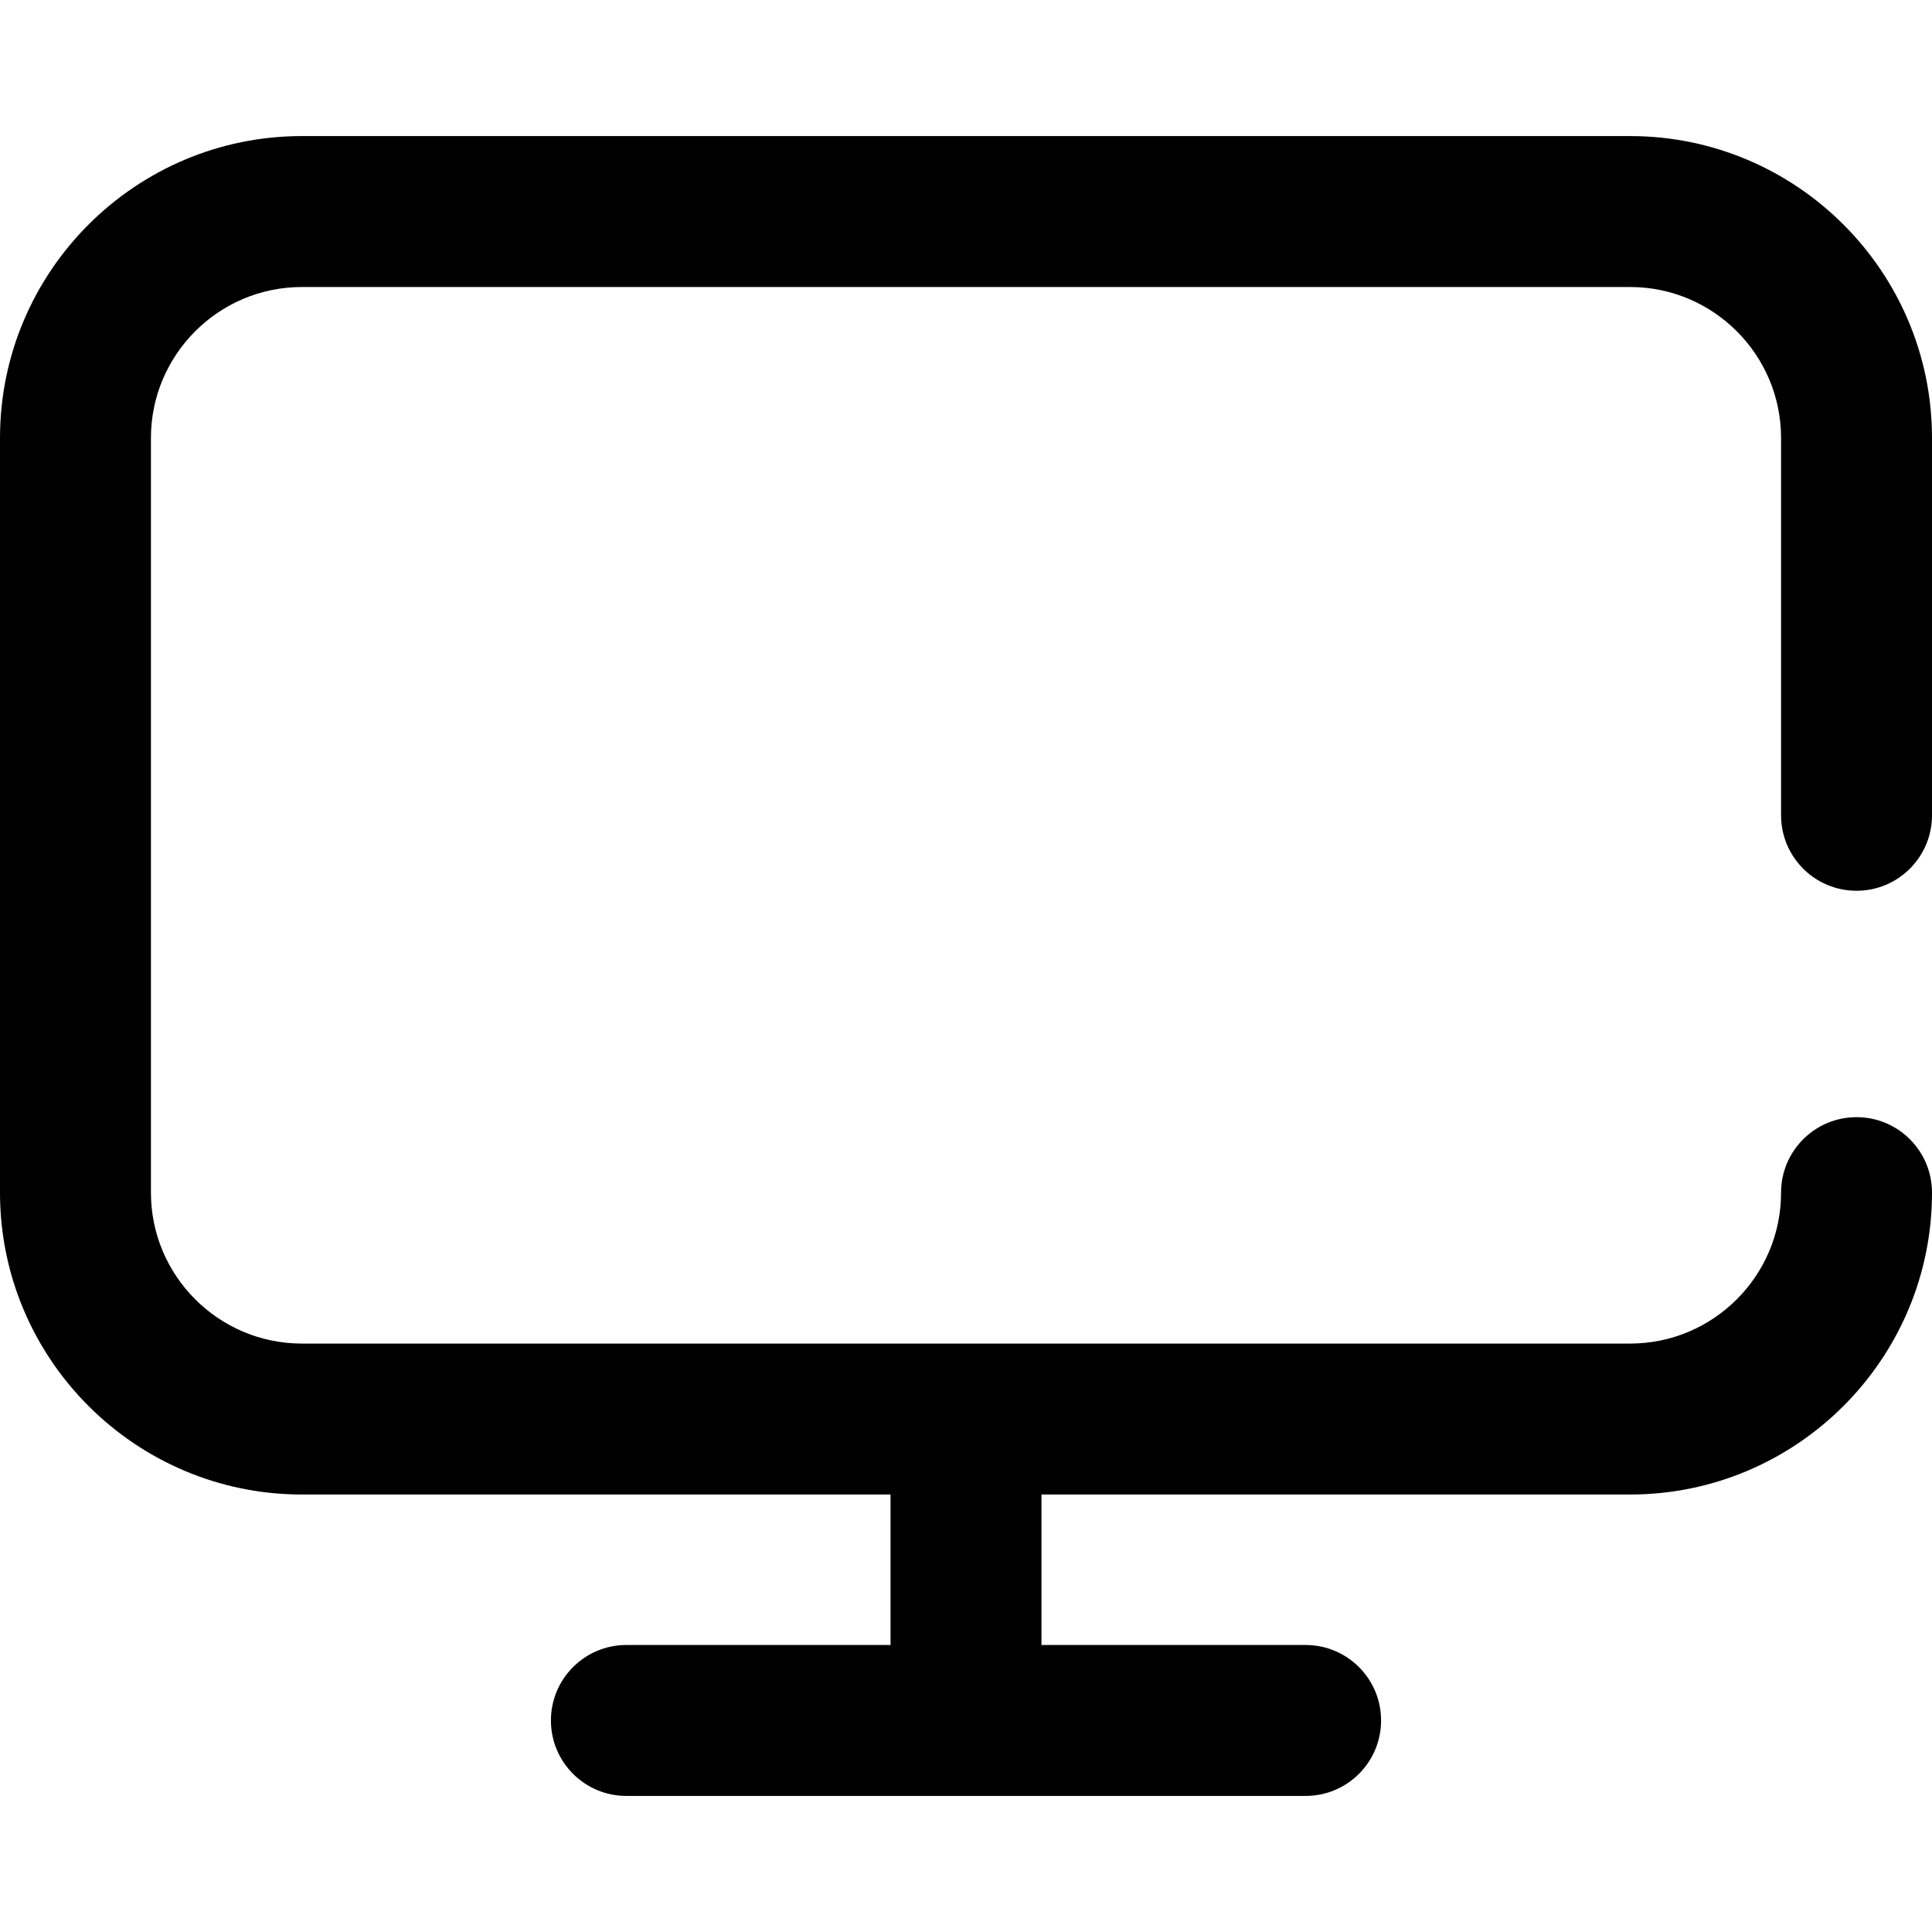
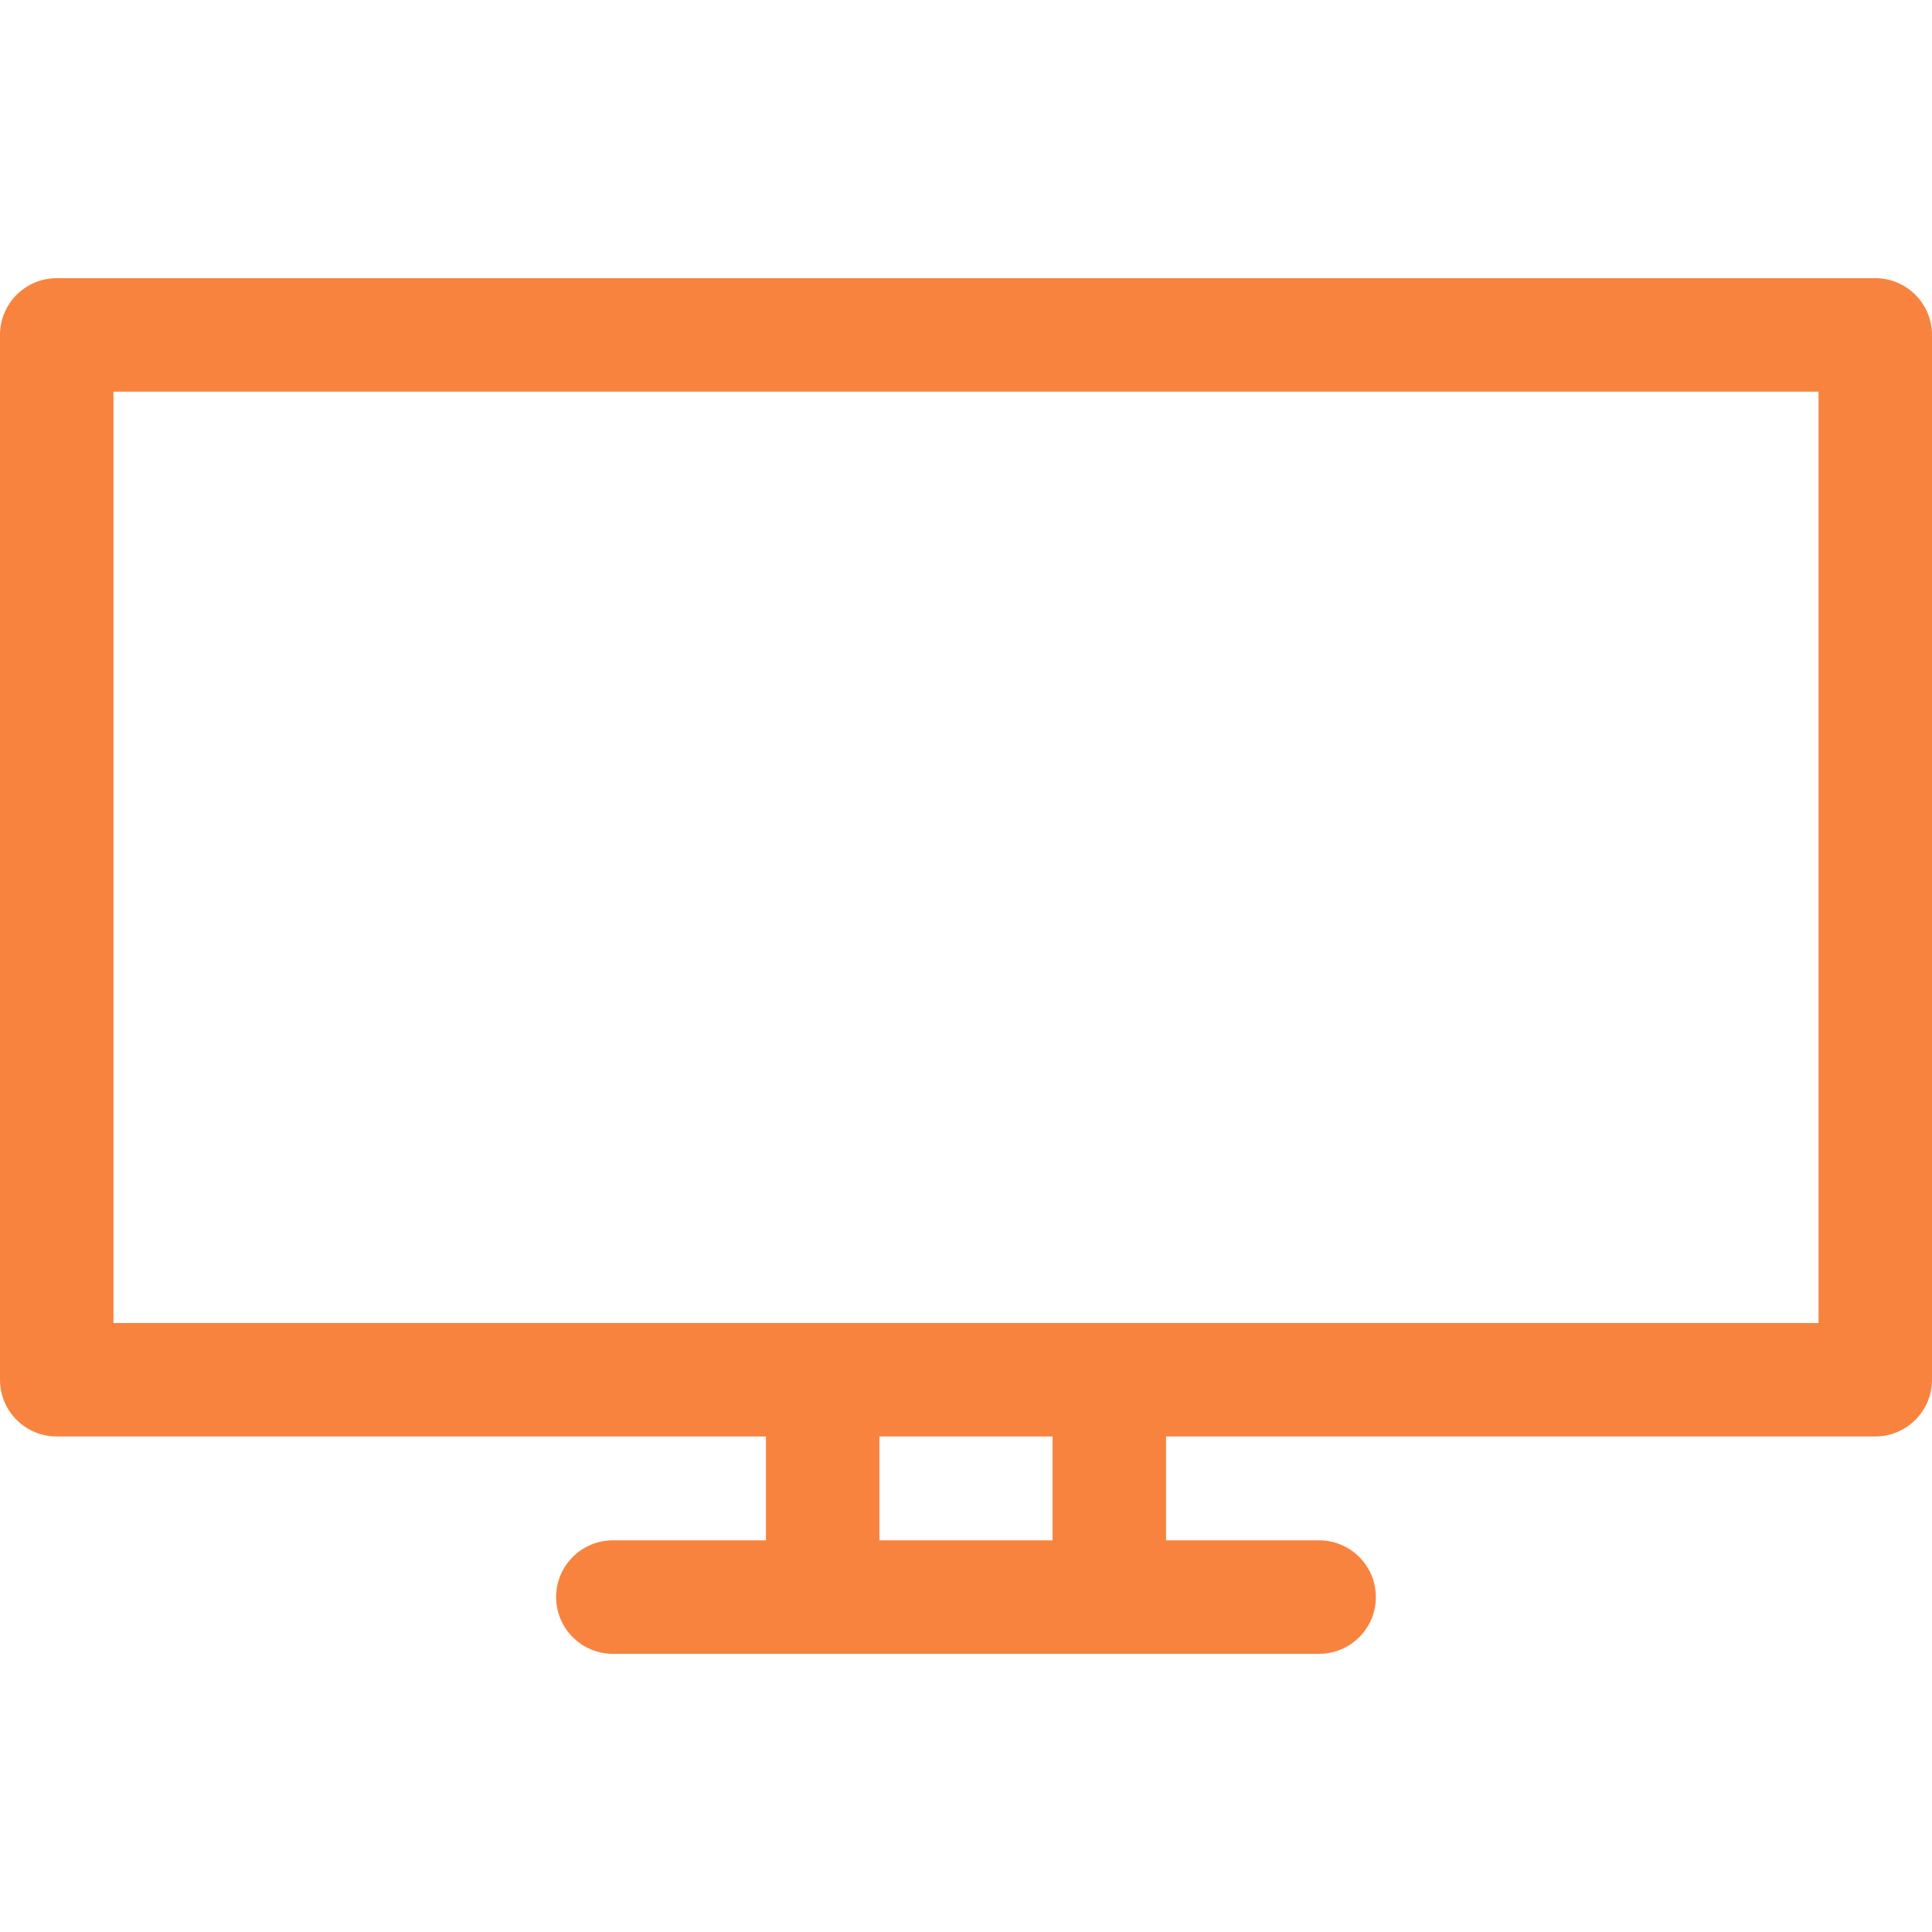
- <svg xmlns="http://www.w3.org/2000/svg" version="1.1" id="Capa_1" x="0px" y="0px" viewBox="0 0 512 512" style="enable-background:new 0 0 512 512;" xml:space="preserve">
-   <g>
-     <g>
-       <path style="fill:#F8833Fd" d="M492,236.061c11.046,0,20-8.954,20-20v-100c0-44.112-35.888-80-80-80H80c-44.112,0-80,35.888-80,80v200    c0,44.112,35.888,80,80,80h156v39.878h-70c-11.046,0-20,8.954-20,20c0,11.046,8.954,20,20,20h180c11.046,0,20-8.954,20-20    c0-11.046-8.954-20-20-20h-70v-39.878h156c44.112,0,80-35.888,80-80c0-11.046-8.954-20-20-20c-11.046,0-20,8.954-20,20    c0,22.056-17.944,40-40,40H80c-22.056,0-40-17.944-40-40v-200c0-22.056,17.944-40,40-40h352c22.056,0,40,17.944,40,40v100    C472,227.107,480.954,236.061,492,236.061z" />
-     </g>
-   </g>
-   <g>
- </g>
-   <g>
- </g>
-   <g>
- </g>
-   <g>
- </g>
-   <g>
- </g>
-   <g>
- </g>
-   <g>
- </g>
-   <g>
- </g>
-   <g>
- </g>
-   <g>
- </g>
-   <g>
- </g>
-   <g>
- </g>
-   <g>
- </g>
-   <g>
- </g>
-   <g>
- </g>
+ <svg xmlns="http://www.w3.org/2000/svg" id="Capa_1" enable-background="new 0 0 512 512" height="512" viewBox="0 0 512 512" width="512">
+   <path style="fill:#F8833F" id="XMLID_1988_" d="m496.964 73.72h-481.928c-8.304 0-15.036 6.732-15.036 15.036v276.892c0 8.304 6.732 15.036 15.036 15.036h187.944v27.523h-40.564c-8.304 0-15.036 6.732-15.036 15.036s6.732 15.036 15.036 15.036h187.167c8.304 0 15.036-6.732 15.036-15.036s-6.732-15.036-15.036-15.036h-40.563v-27.523h187.944c8.304 0 15.036-6.732 15.036-15.036v-276.892c0-8.304-6.732-15.036-15.036-15.036zm-218.016 334.488h-45.896v-27.523h45.896zm202.98-57.595h-451.856v-246.82h451.856z" />
</svg>
